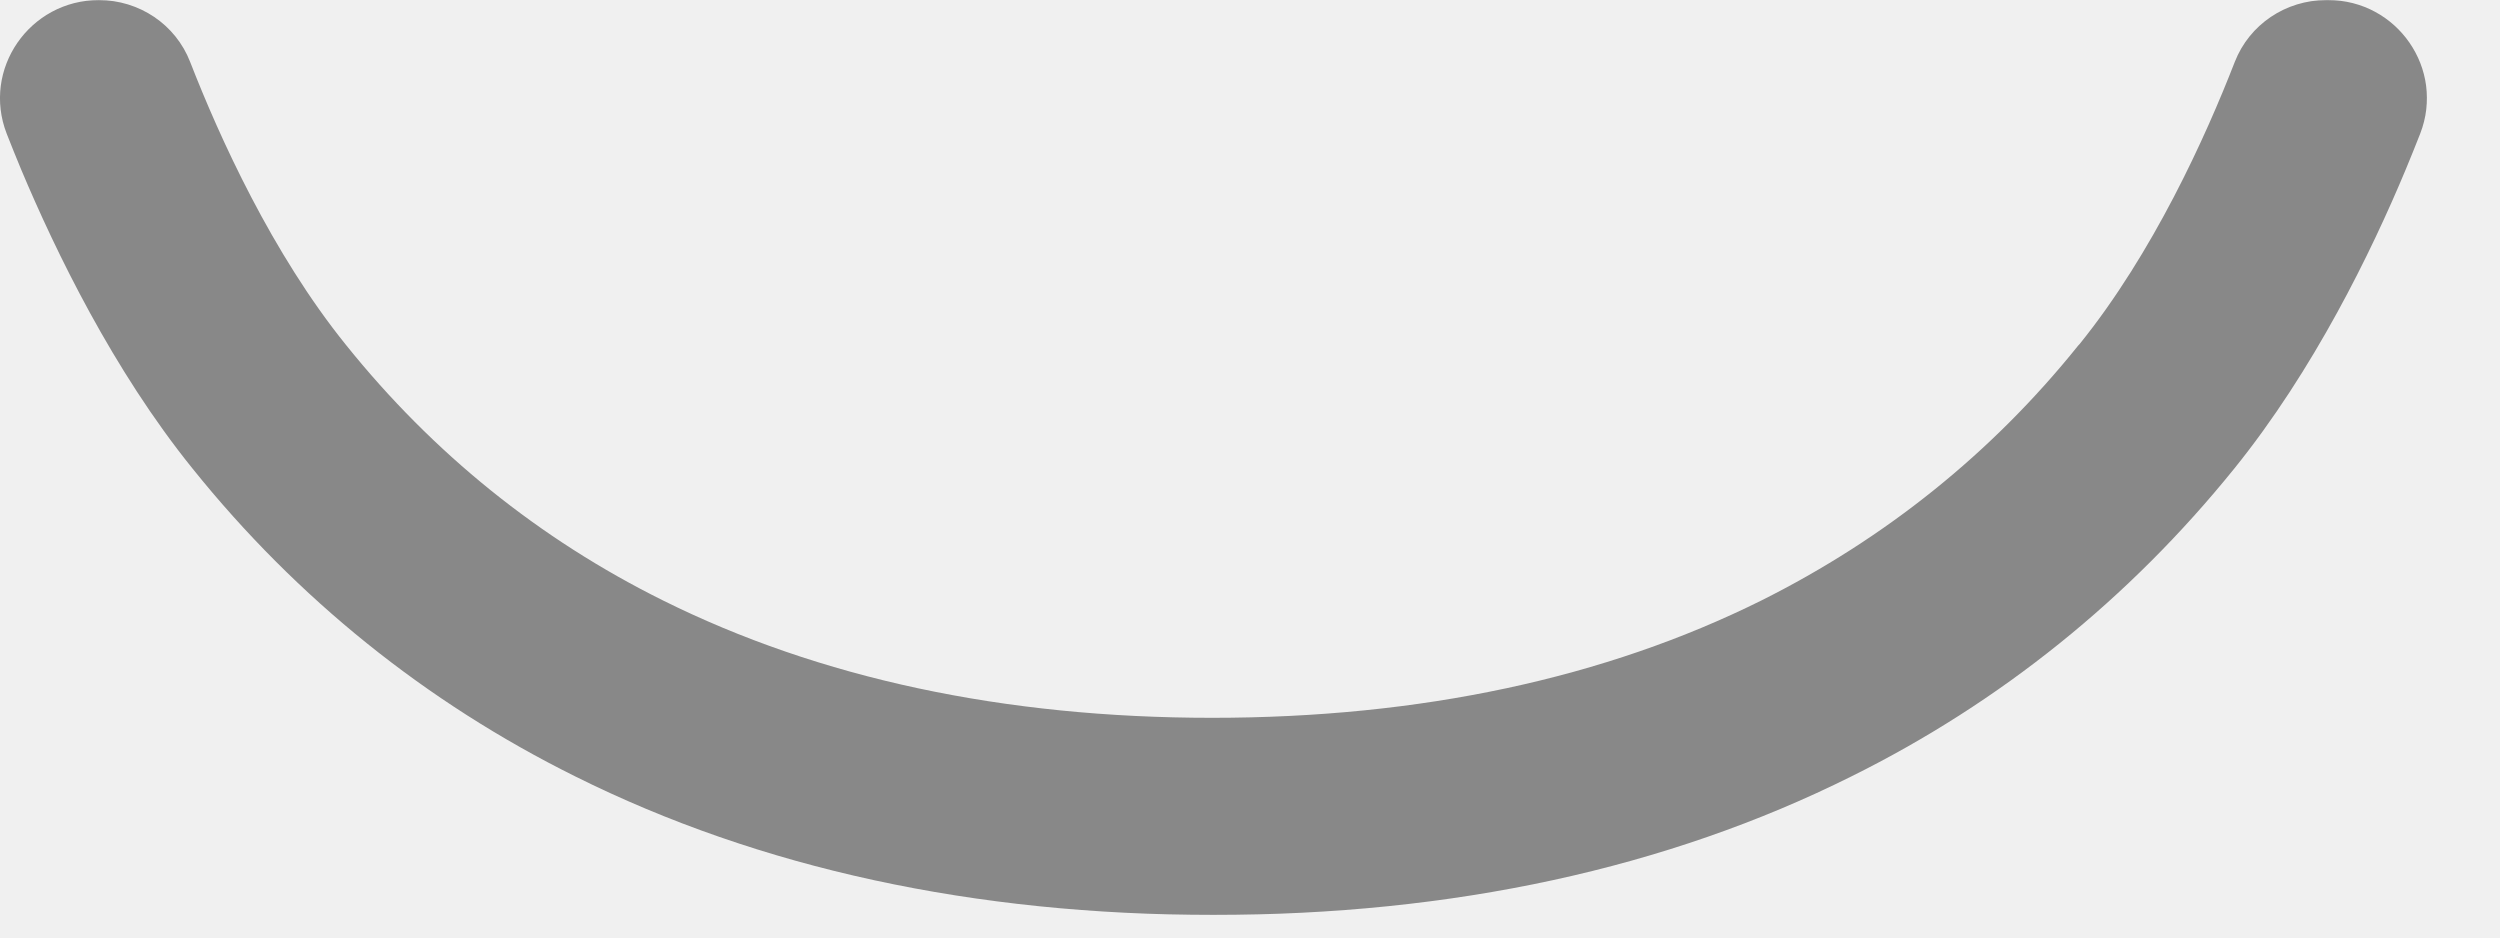
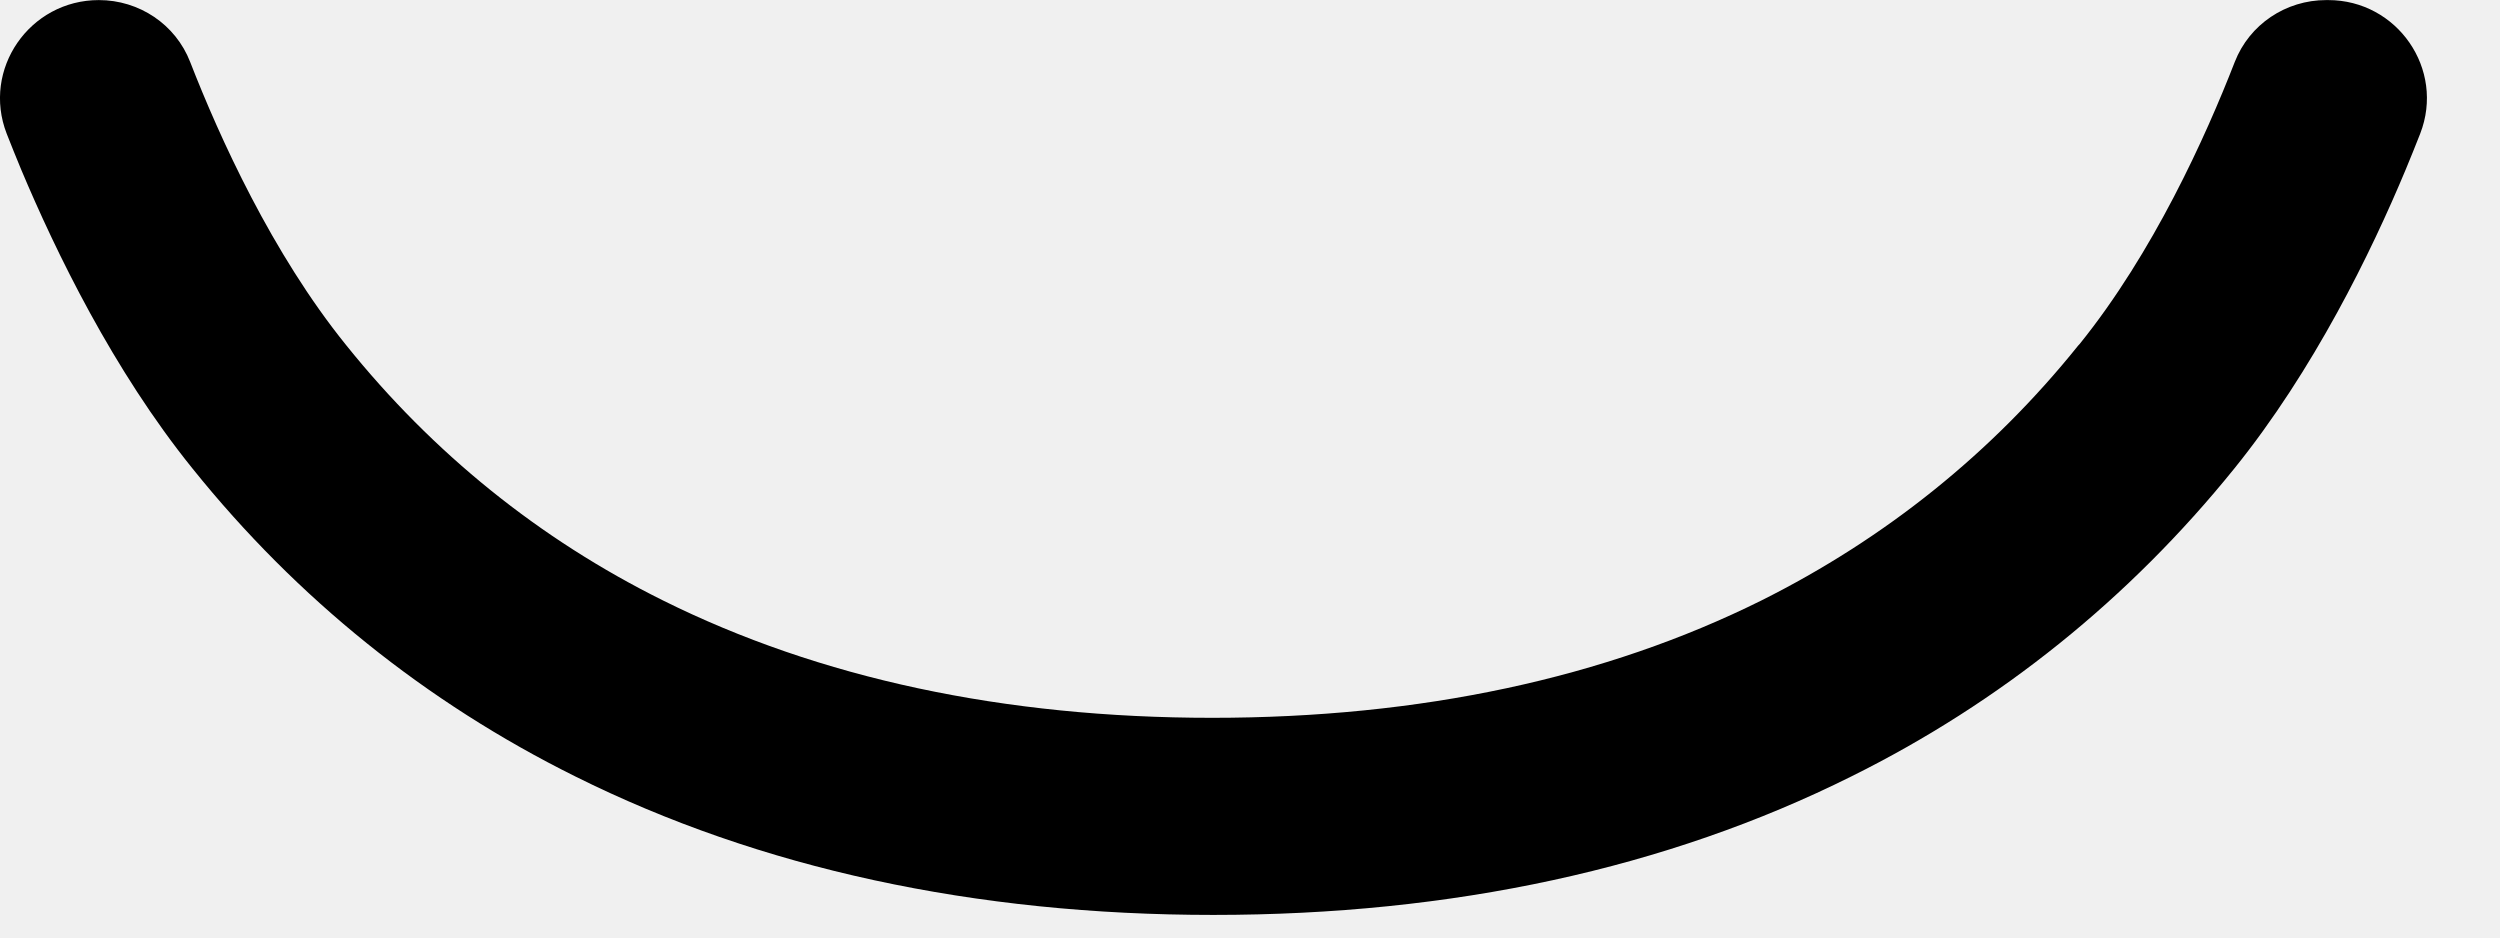
- <svg xmlns="http://www.w3.org/2000/svg" xmlns:xlink="http://www.w3.org/1999/xlink" width="32px" height="12px" viewBox="0 0 32 12" version="1.1">
+ <svg xmlns="http://www.w3.org/2000/svg" width="32px" height="12px" viewBox="0 0 32 12" version="1.1">
  <defs>
+     <style type="text/css">
+ 		</style>
    <polygon id="path-1" points="0 0.001 31.065 0.001 31.065 11.711 0 11.711" />
  </defs>
-   <g id="页面-1" stroke="none" stroke-width="1" fill="none" fill-rule="evenodd">
-     <g id="店铺注册第一步" transform="translate(-679, -334)">
-       <g id="分组" transform="translate(679, 334)">
-         <mask id="mask-2" fill="white">
-           <use xlink:href="#path-1" />
-         </mask>
-         <g id="Clip-2" />
-         <path d="M26.619,4.404 L26.601,4.423 C25.499,5.796 24.134,6.891 22.55,7.684 C20.547,8.681 18.179,9.188 15.516,9.188 C12.85,9.188 10.486,8.681 8.483,7.684 C6.902,6.899 5.541,5.8 4.431,4.418 C3.483,3.245 2.809,1.756 2.434,0.793 C2.247,0.311 1.781,0.001 1.265,0.001 C0.38,0.001 -0.235,0.886 0.086,1.712 C0.145,1.863 0.208,2.018 0.273,2.175 C0.713,3.22 1.446,4.736 2.464,5.997 C3.8,7.66 5.449,8.988 7.363,9.938 C9.727,11.116 12.474,11.711 15.53,11.711 C18.59,11.711 21.337,11.116 23.698,9.938 C25.605,8.992 27.254,7.663 28.597,6 C29.618,4.736 30.355,3.22 30.791,2.175 C30.856,2.018 30.919,1.863 30.978,1.712 C31.3,0.887 30.685,0.001 29.801,0.001 L29.775,0.001 C29.259,0.001 28.793,0.311 28.605,0.793 C28.232,1.752 27.561,3.236 26.619,4.404" id="Fill-1" fill="#888888" mask="url(#mask-2)" />
-       </g>
-     </g>
-   </g>
+   <path d="M26.619,4.404 L26.601,4.423 C25.499,5.796 24.134,6.891 22.55,7.684 C20.547,8.681 18.179,9.188 15.516,9.188 C12.85,9.188 10.486,8.681 8.483,7.684 C6.902,6.899 5.541,5.8 4.431,4.418 C3.483,3.245 2.809,1.756 2.434,0.793 C2.247,0.311 1.781,0.001 1.265,0.001 C0.38,0.001 -0.235,0.886 0.086,1.712 C0.145,1.863 0.208,2.018 0.273,2.175 C0.713,3.22 1.446,4.736 2.464,5.997 C3.8,7.66 5.449,8.988 7.363,9.938 C9.727,11.116 12.474,11.711 15.53,11.711 C18.59,11.711 21.337,11.116 23.698,9.938 C25.605,8.992 27.254,7.663 28.597,6 C29.618,4.736 30.355,3.22 30.791,2.175 C30.856,2.018 30.919,1.863 30.978,1.712 C31.3,0.887 30.685,0.001 29.801,0.001 L29.775,0.001 C29.259,0.001 28.793,0.311 28.605,0.793 C28.232,1.752 27.561,3.236 26.619,4.404" p-id="Fill-1" />
</svg>
